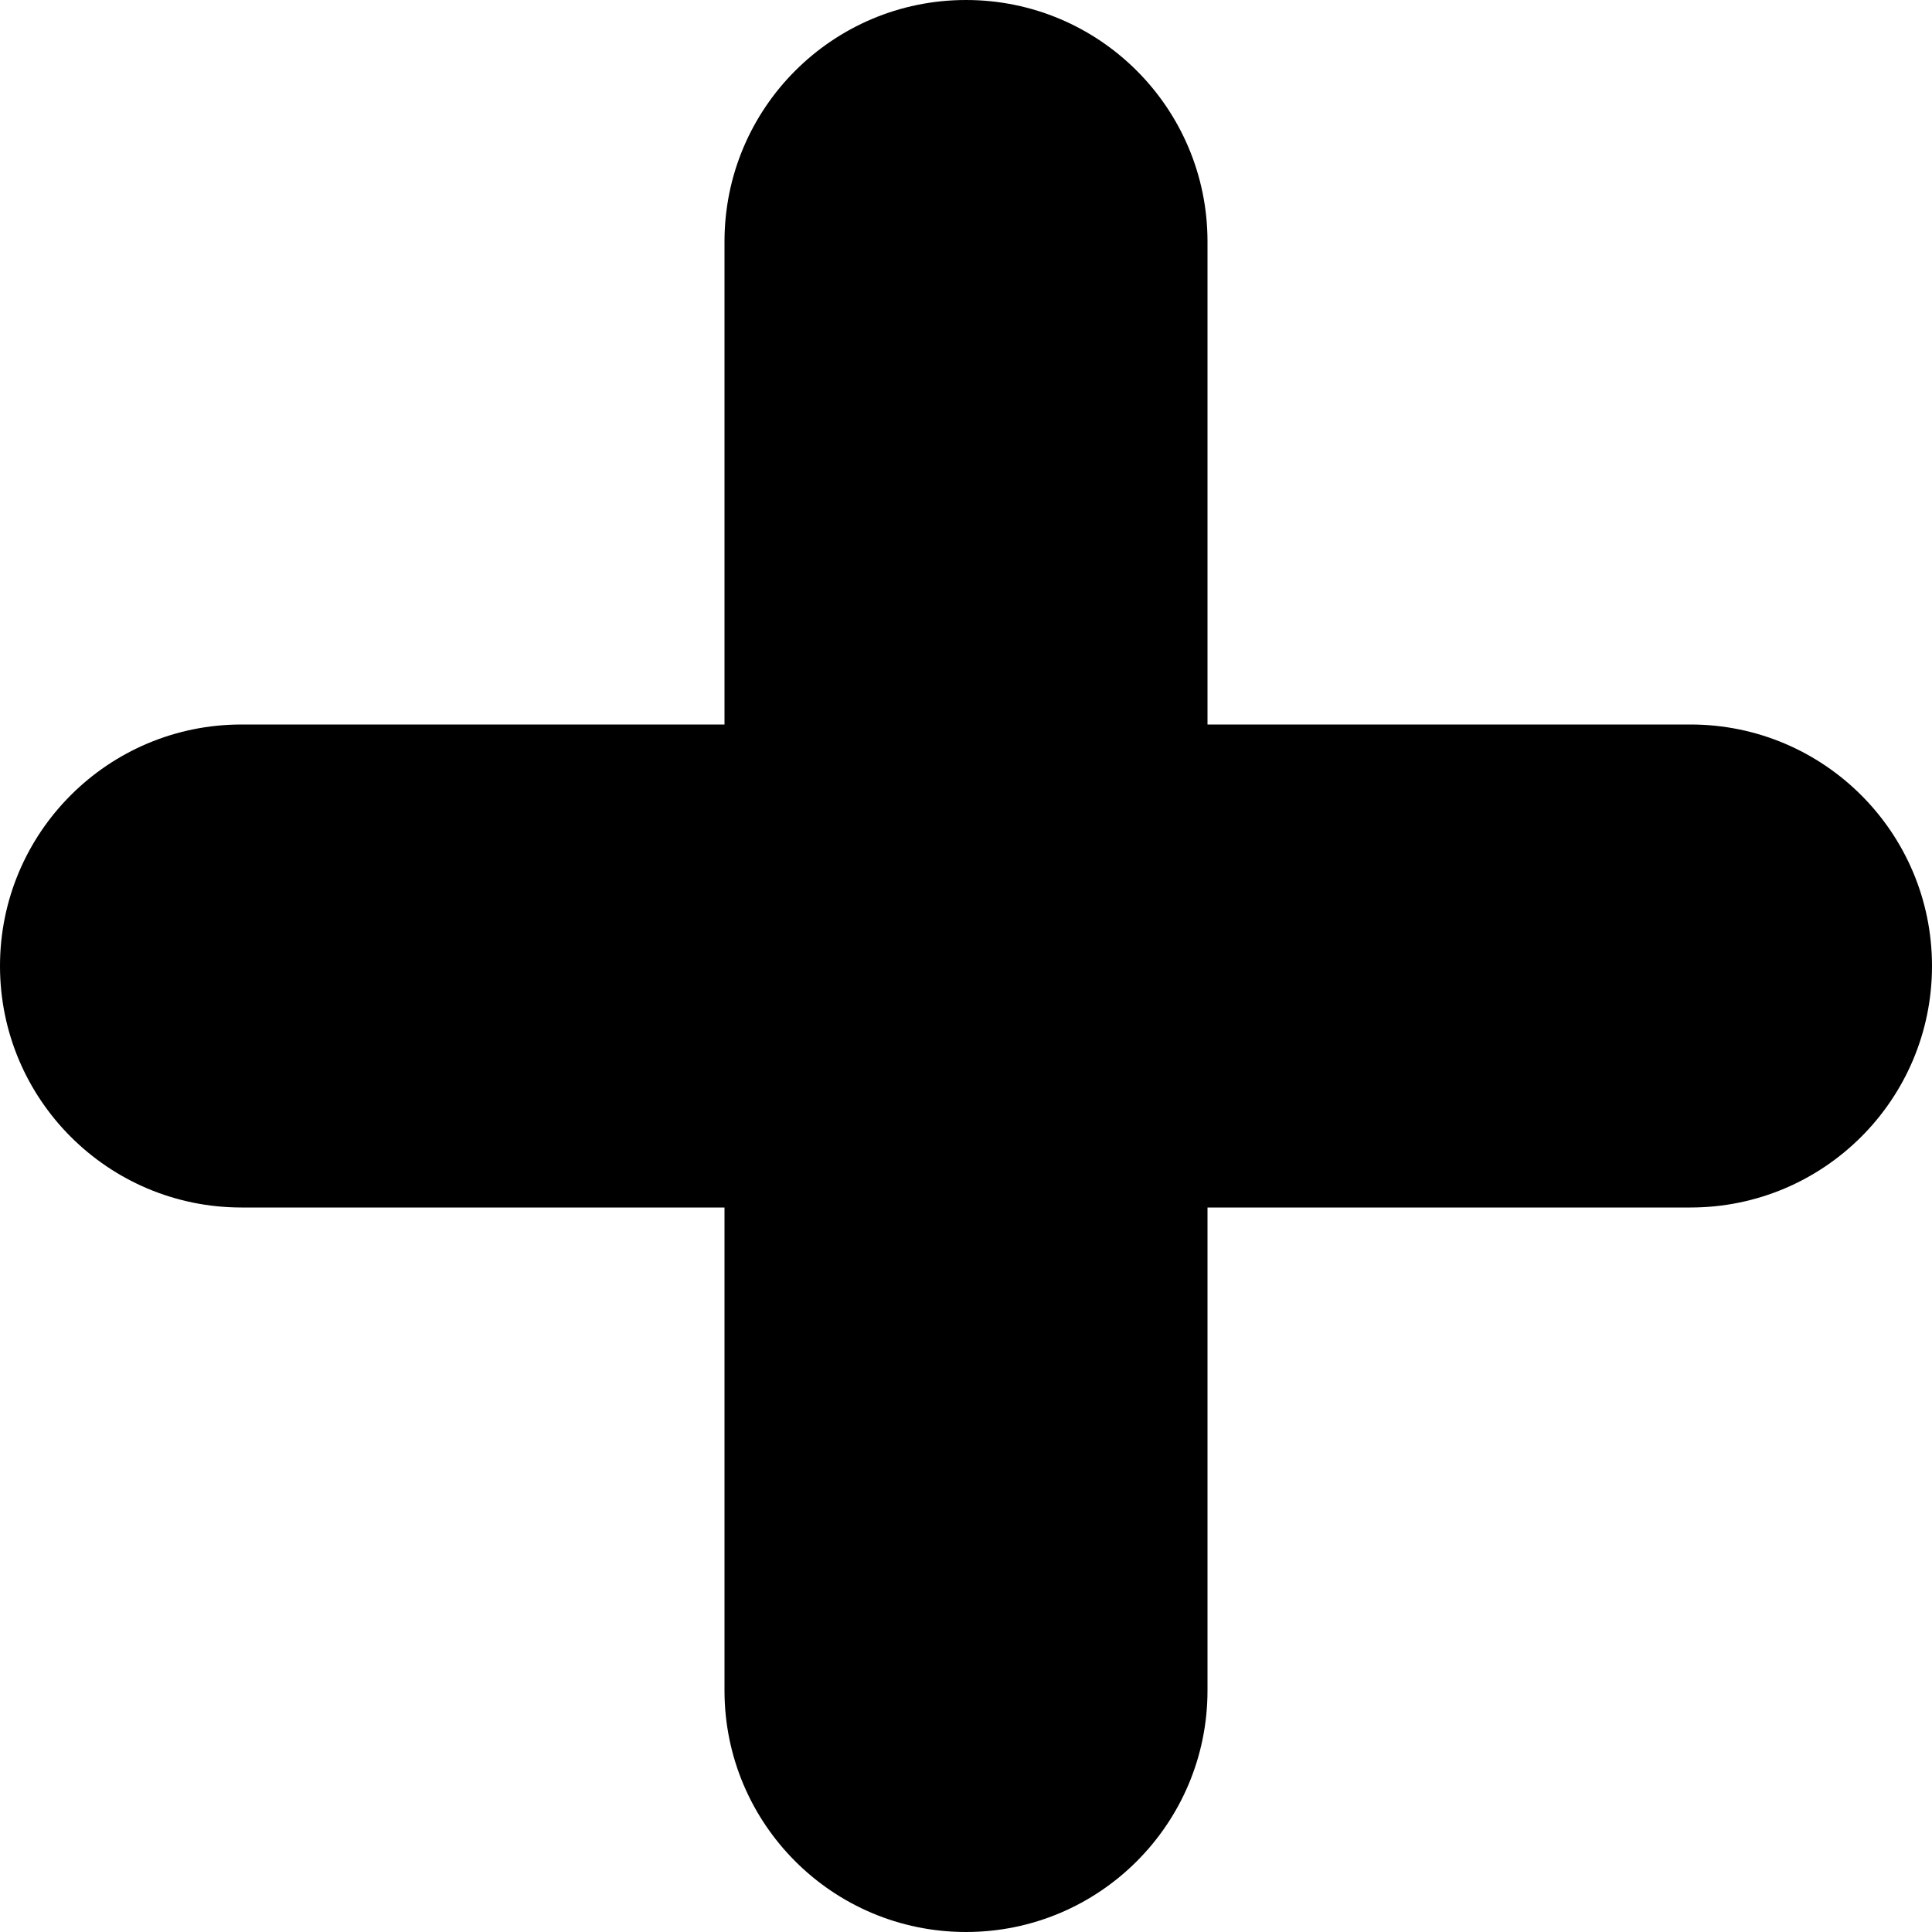
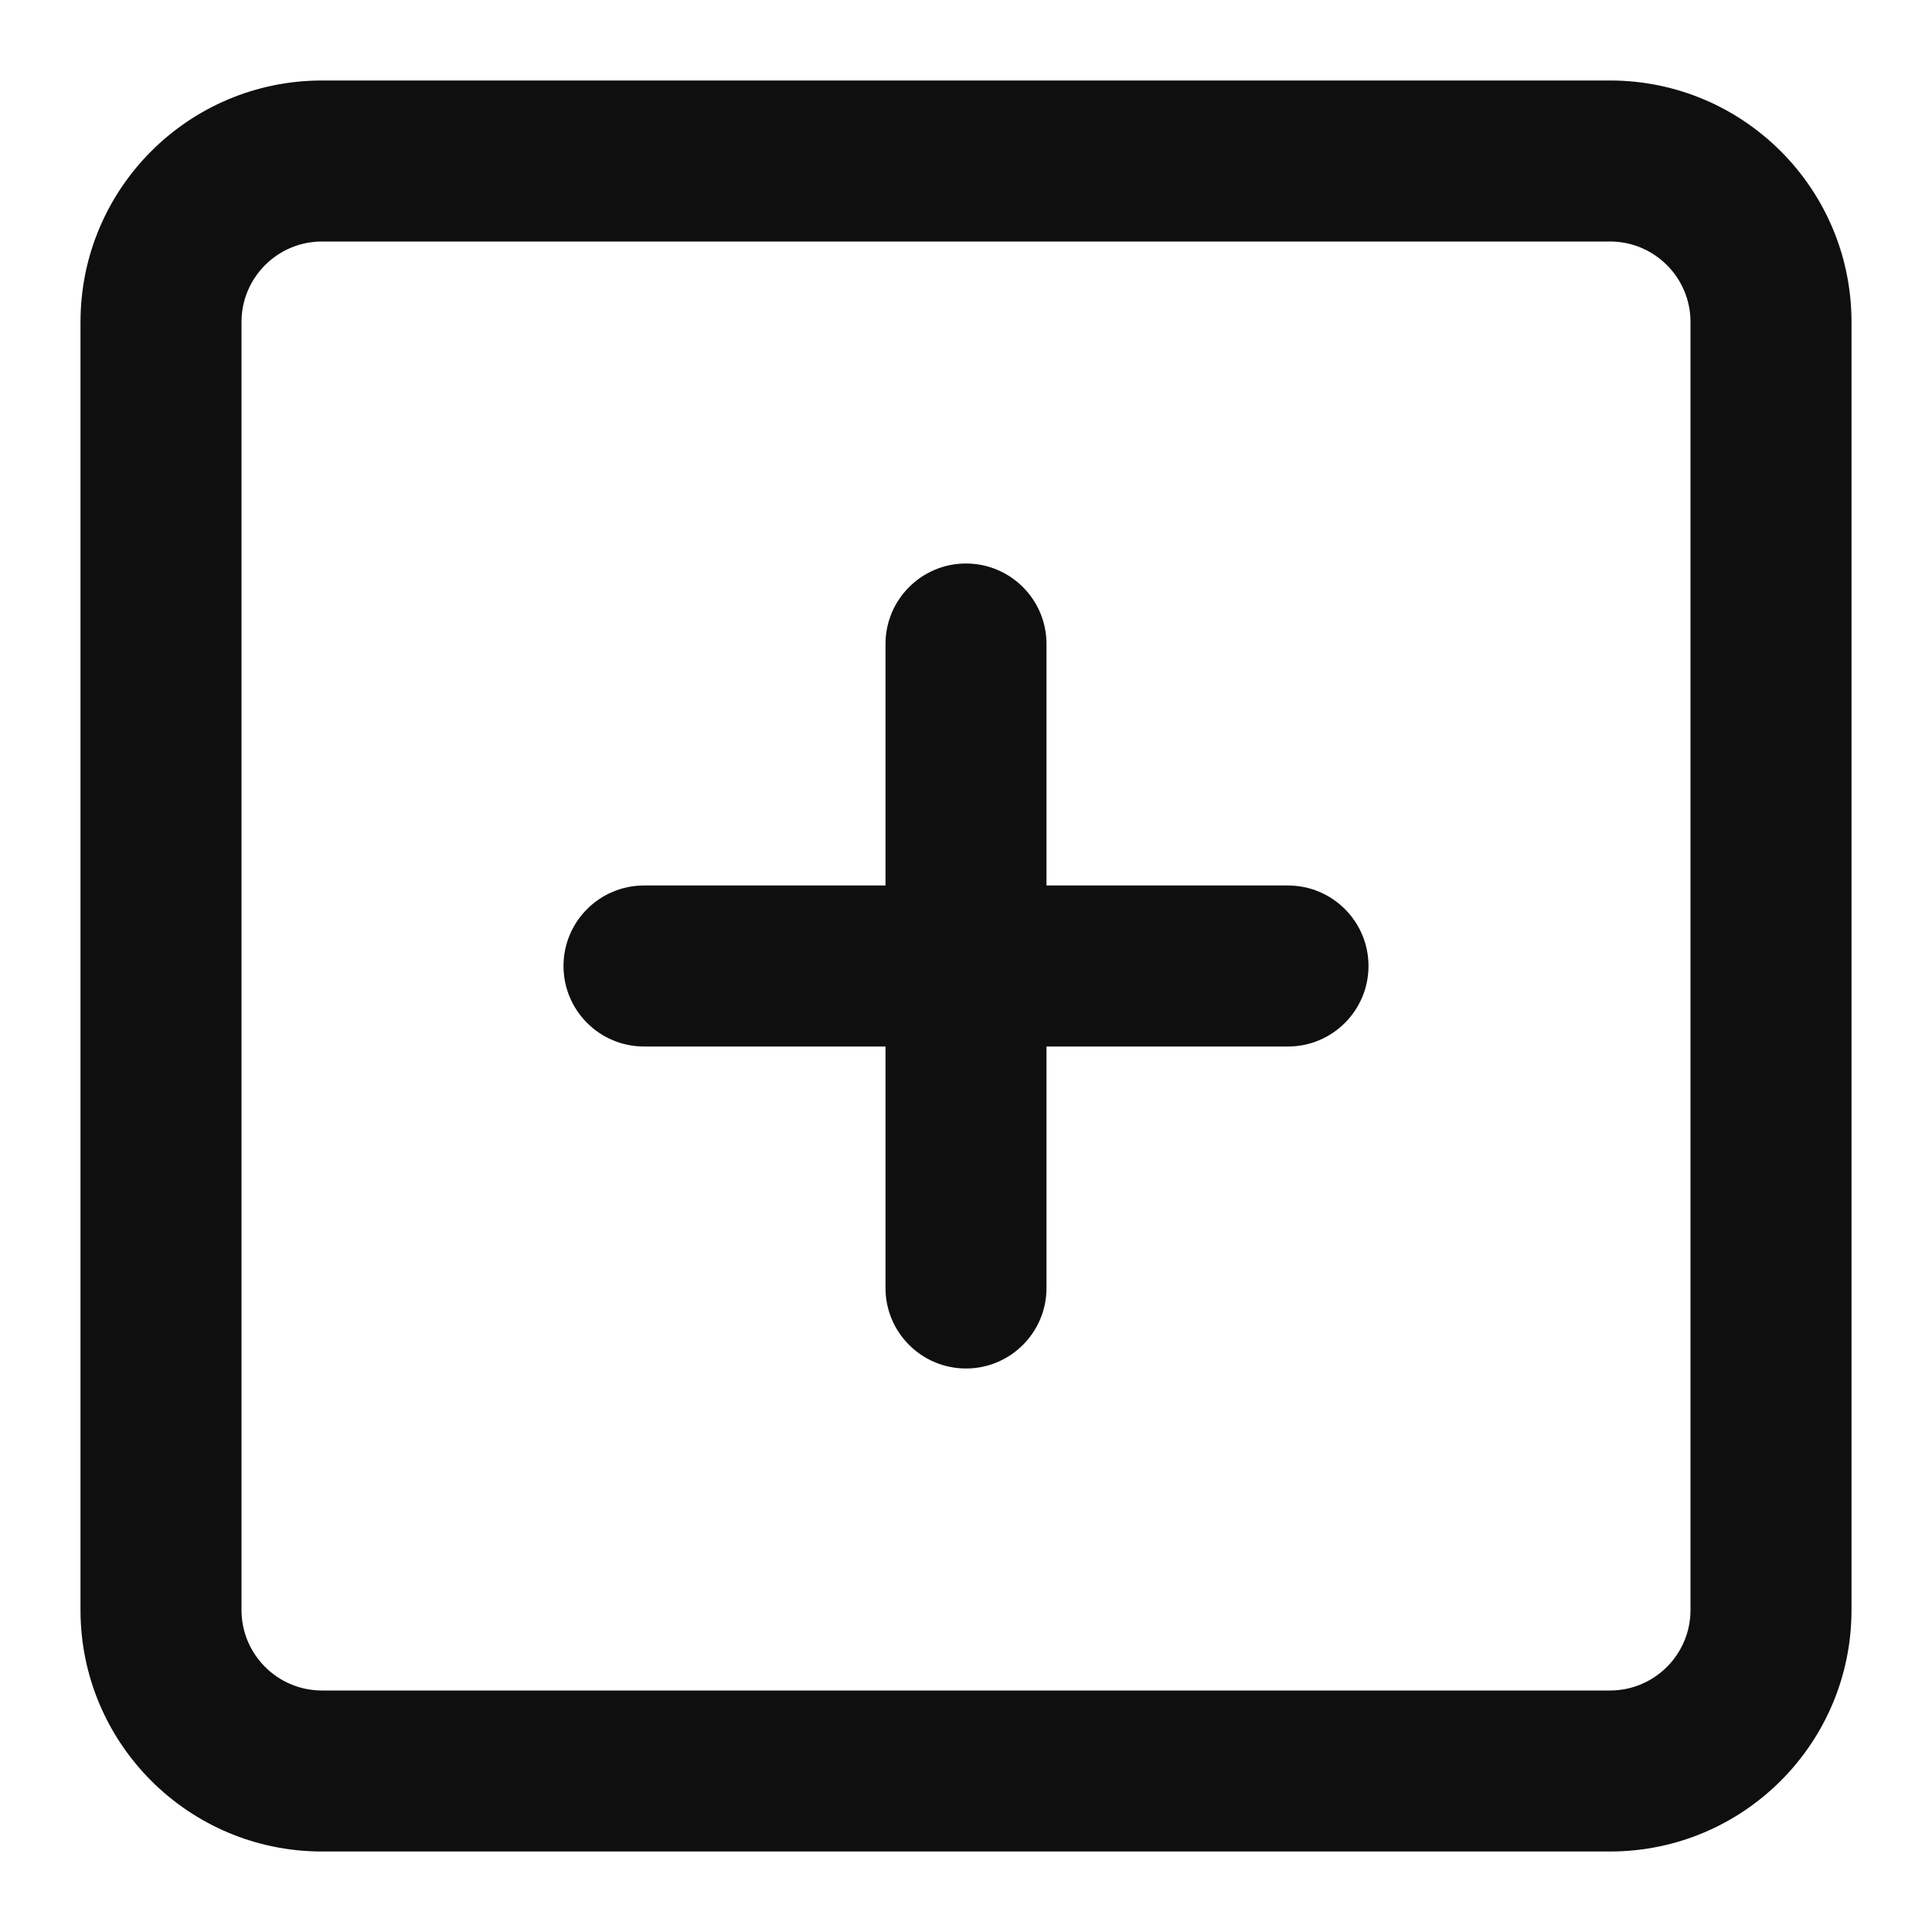
- <svg xmlns="http://www.w3.org/2000/svg" width="800px" height="800px" viewBox="0 0 32 32" version="1.1">
-   <defs>
- 
- </defs>
-   <g id="Page-1" stroke="none" stroke-width="1" fill="none" fill-rule="evenodd">
-     <g id="Icon-Set-Filled" transform="translate(-362, -1037)" fill="#000000">
-       <path d="M390,1049 L382,1049 L382,1041 C382,1038.79 380.209,1037 378,1037 C375.791,1037 374,1038.79 374,1041 L374,1049 L366,1049 C363.791,1049 362,1050.79 362,1053 C362,1055.21 363.791,1057 366,1057 L374,1057 L374,1065 C374,1067.21 375.791,1069 378,1069 C380.209,1069 382,1067.21 382,1065 L382,1057 L390,1057 C392.209,1057 394,1055.21 394,1053 C394,1050.79 392.209,1049 390,1049" id="plus">
- 
- </path>
-     </g>
-   </g>
+ <svg xmlns="http://www.w3.org/2000/svg" width="800px" height="800px" viewBox="0 0 24 24" fill="none">
+   <path d="M11 8C11 7.448 11.448 7 12 7C12.552 7 13 7.448 13 8V11H16C16.552 11 17 11.448 17 12C17 12.552 16.552 13 16 13H13V16C13 16.552 12.552 17 12 17C11.448 17 11 16.552 11 16V13H8C7.448 13 7 12.552 7 12C7 11.448 7.448 11 8 11H11V8Z" fill="#0F0F0F" />
+   <path fill-rule="evenodd" clip-rule="evenodd" d="M23 4C23 2.343 21.657 1 20 1H4C2.343 1 1 2.343 1 4V20C1 21.657 2.343 23 4 23H20C21.657 23 23 21.657 23 20V4ZM21 4C21 3.448 20.552 3 20 3H4C3.448 3 3 3.448 3 4V20C3 20.552 3.448 21 4 21H20C20.552 21 21 20.552 21 20V4Z" fill="#0F0F0F" />
</svg>
